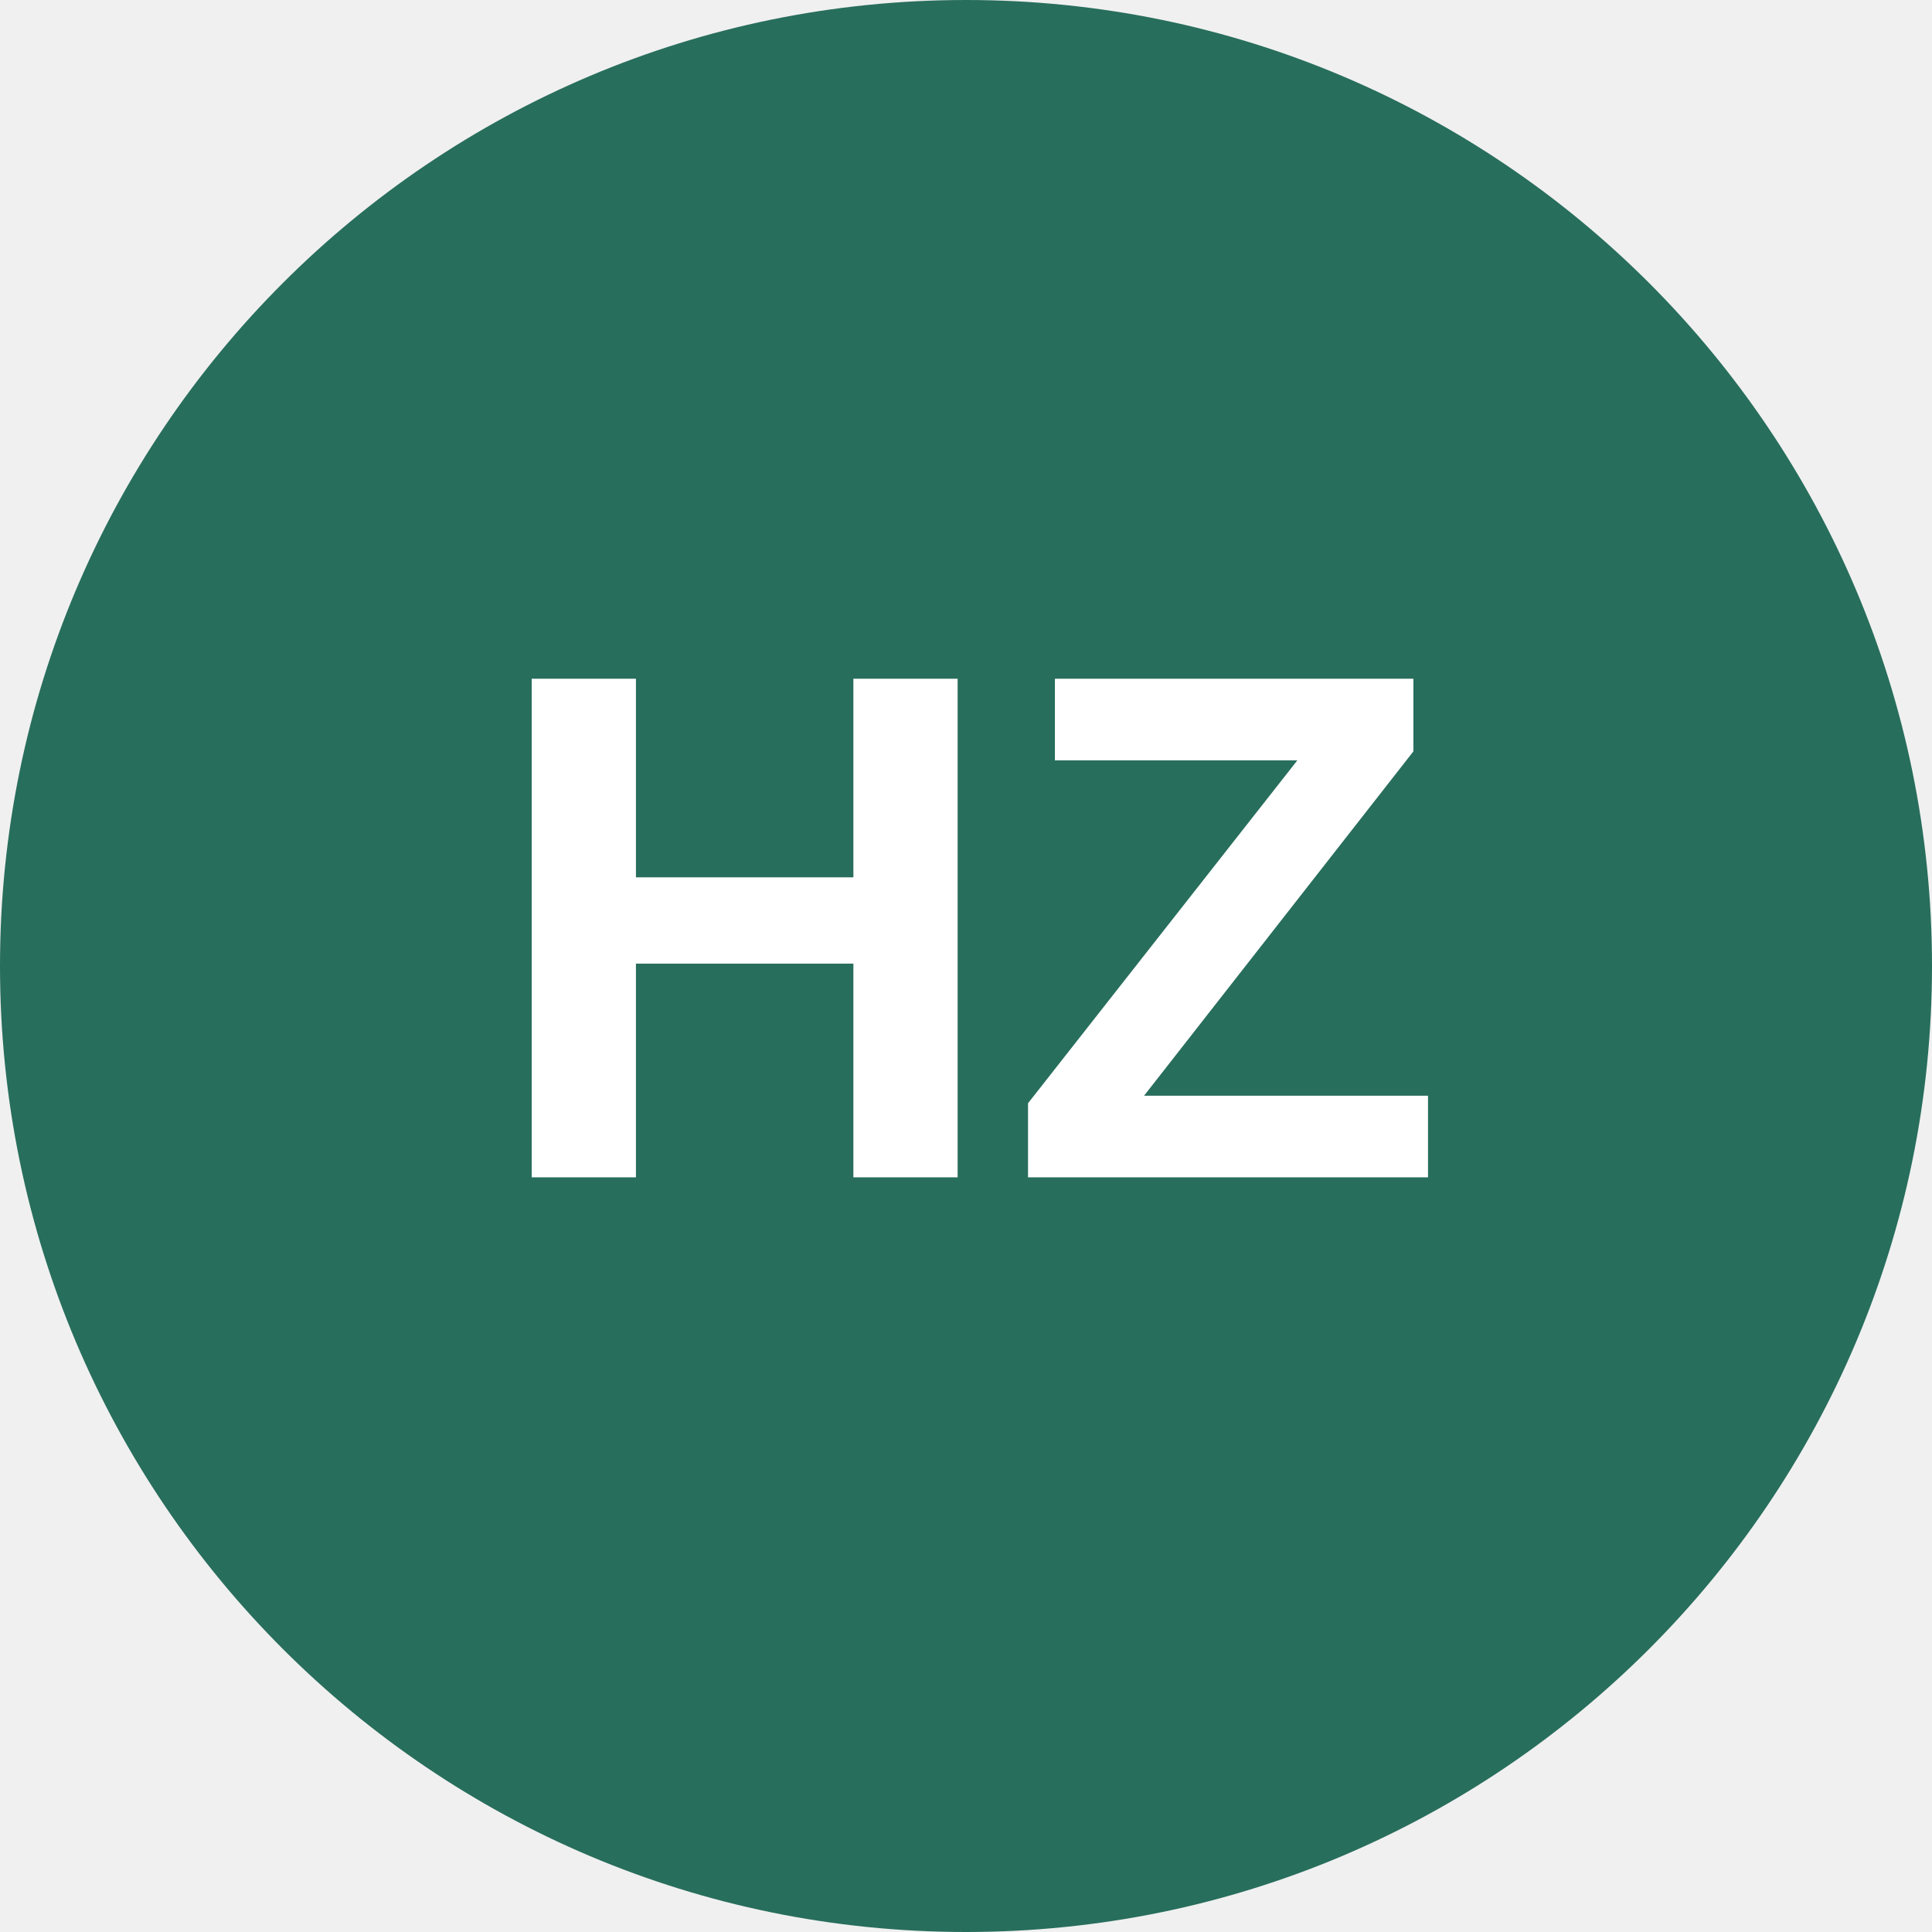
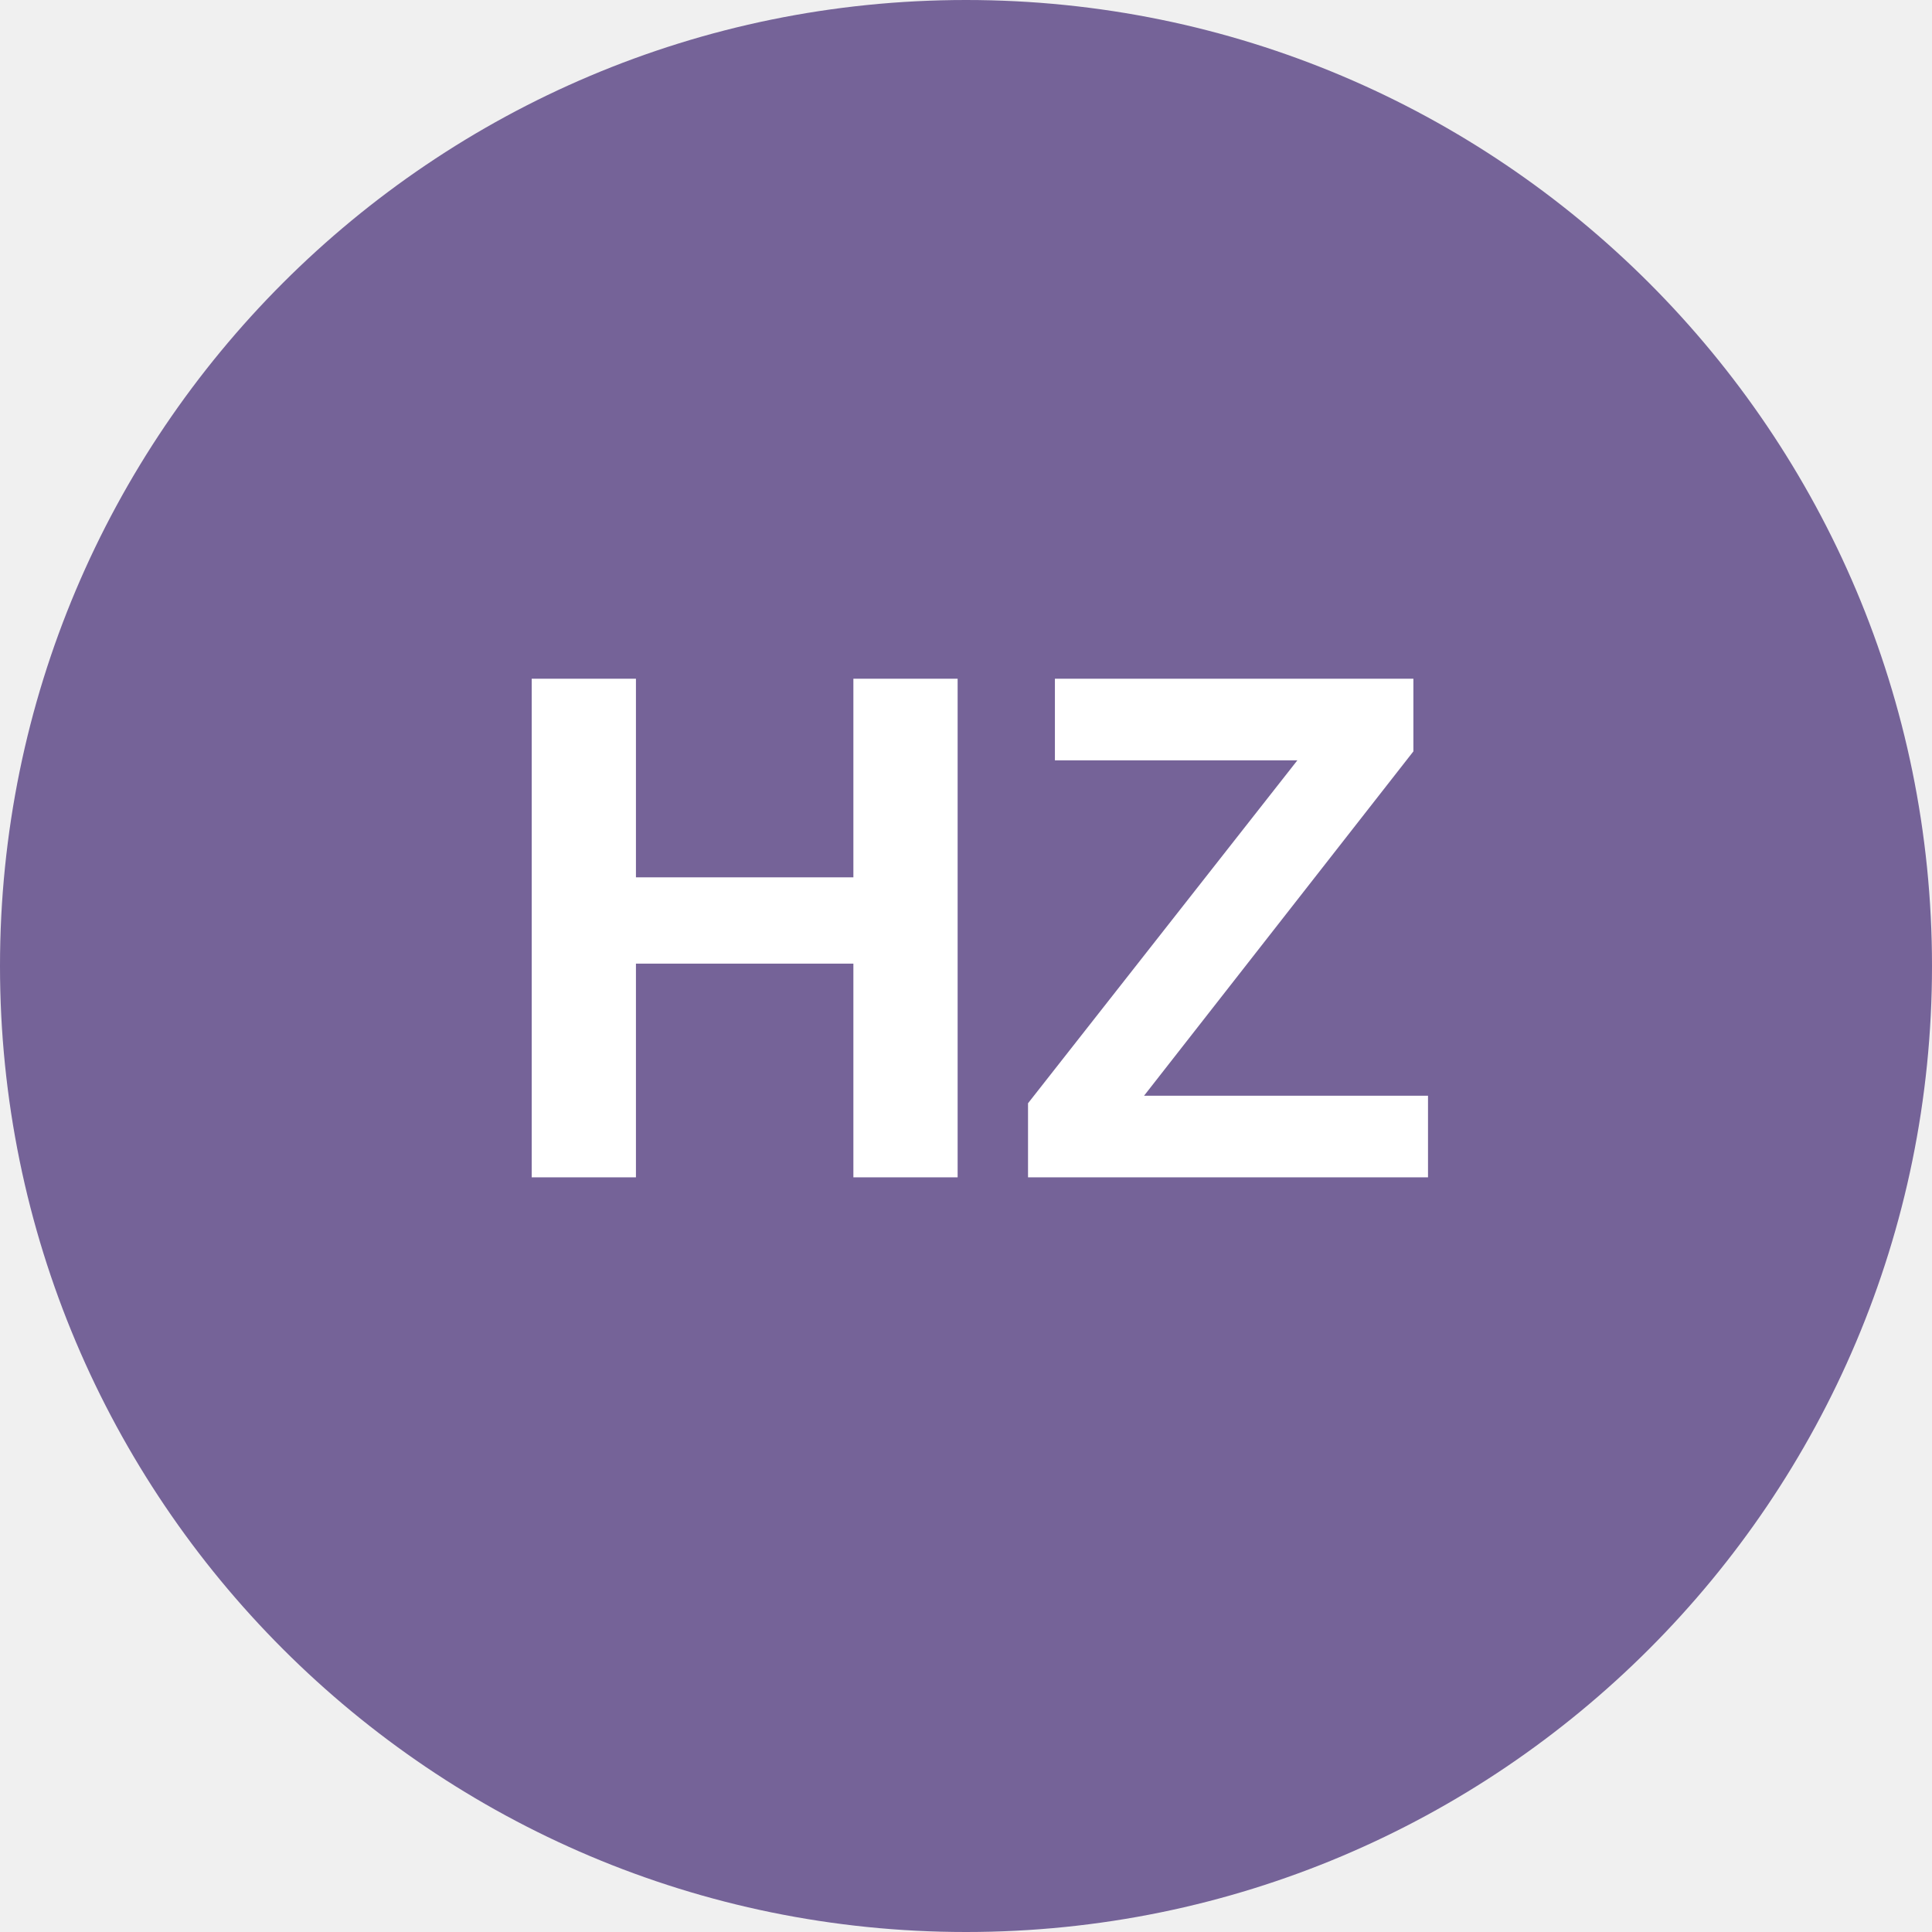
<svg xmlns="http://www.w3.org/2000/svg" viewBox="0 0 64 64">
-   <rect width="64" height="64" rx="32" fill="#286e5c" />
+   <rect width="64" height="64" rx="32" fill="#756398" />
  <text x="32" y="39" font-family="Arial,sans-serif" font-size="24" font-weight="600" text-anchor="middle" fill="#fff">HZ</text>
</svg>
